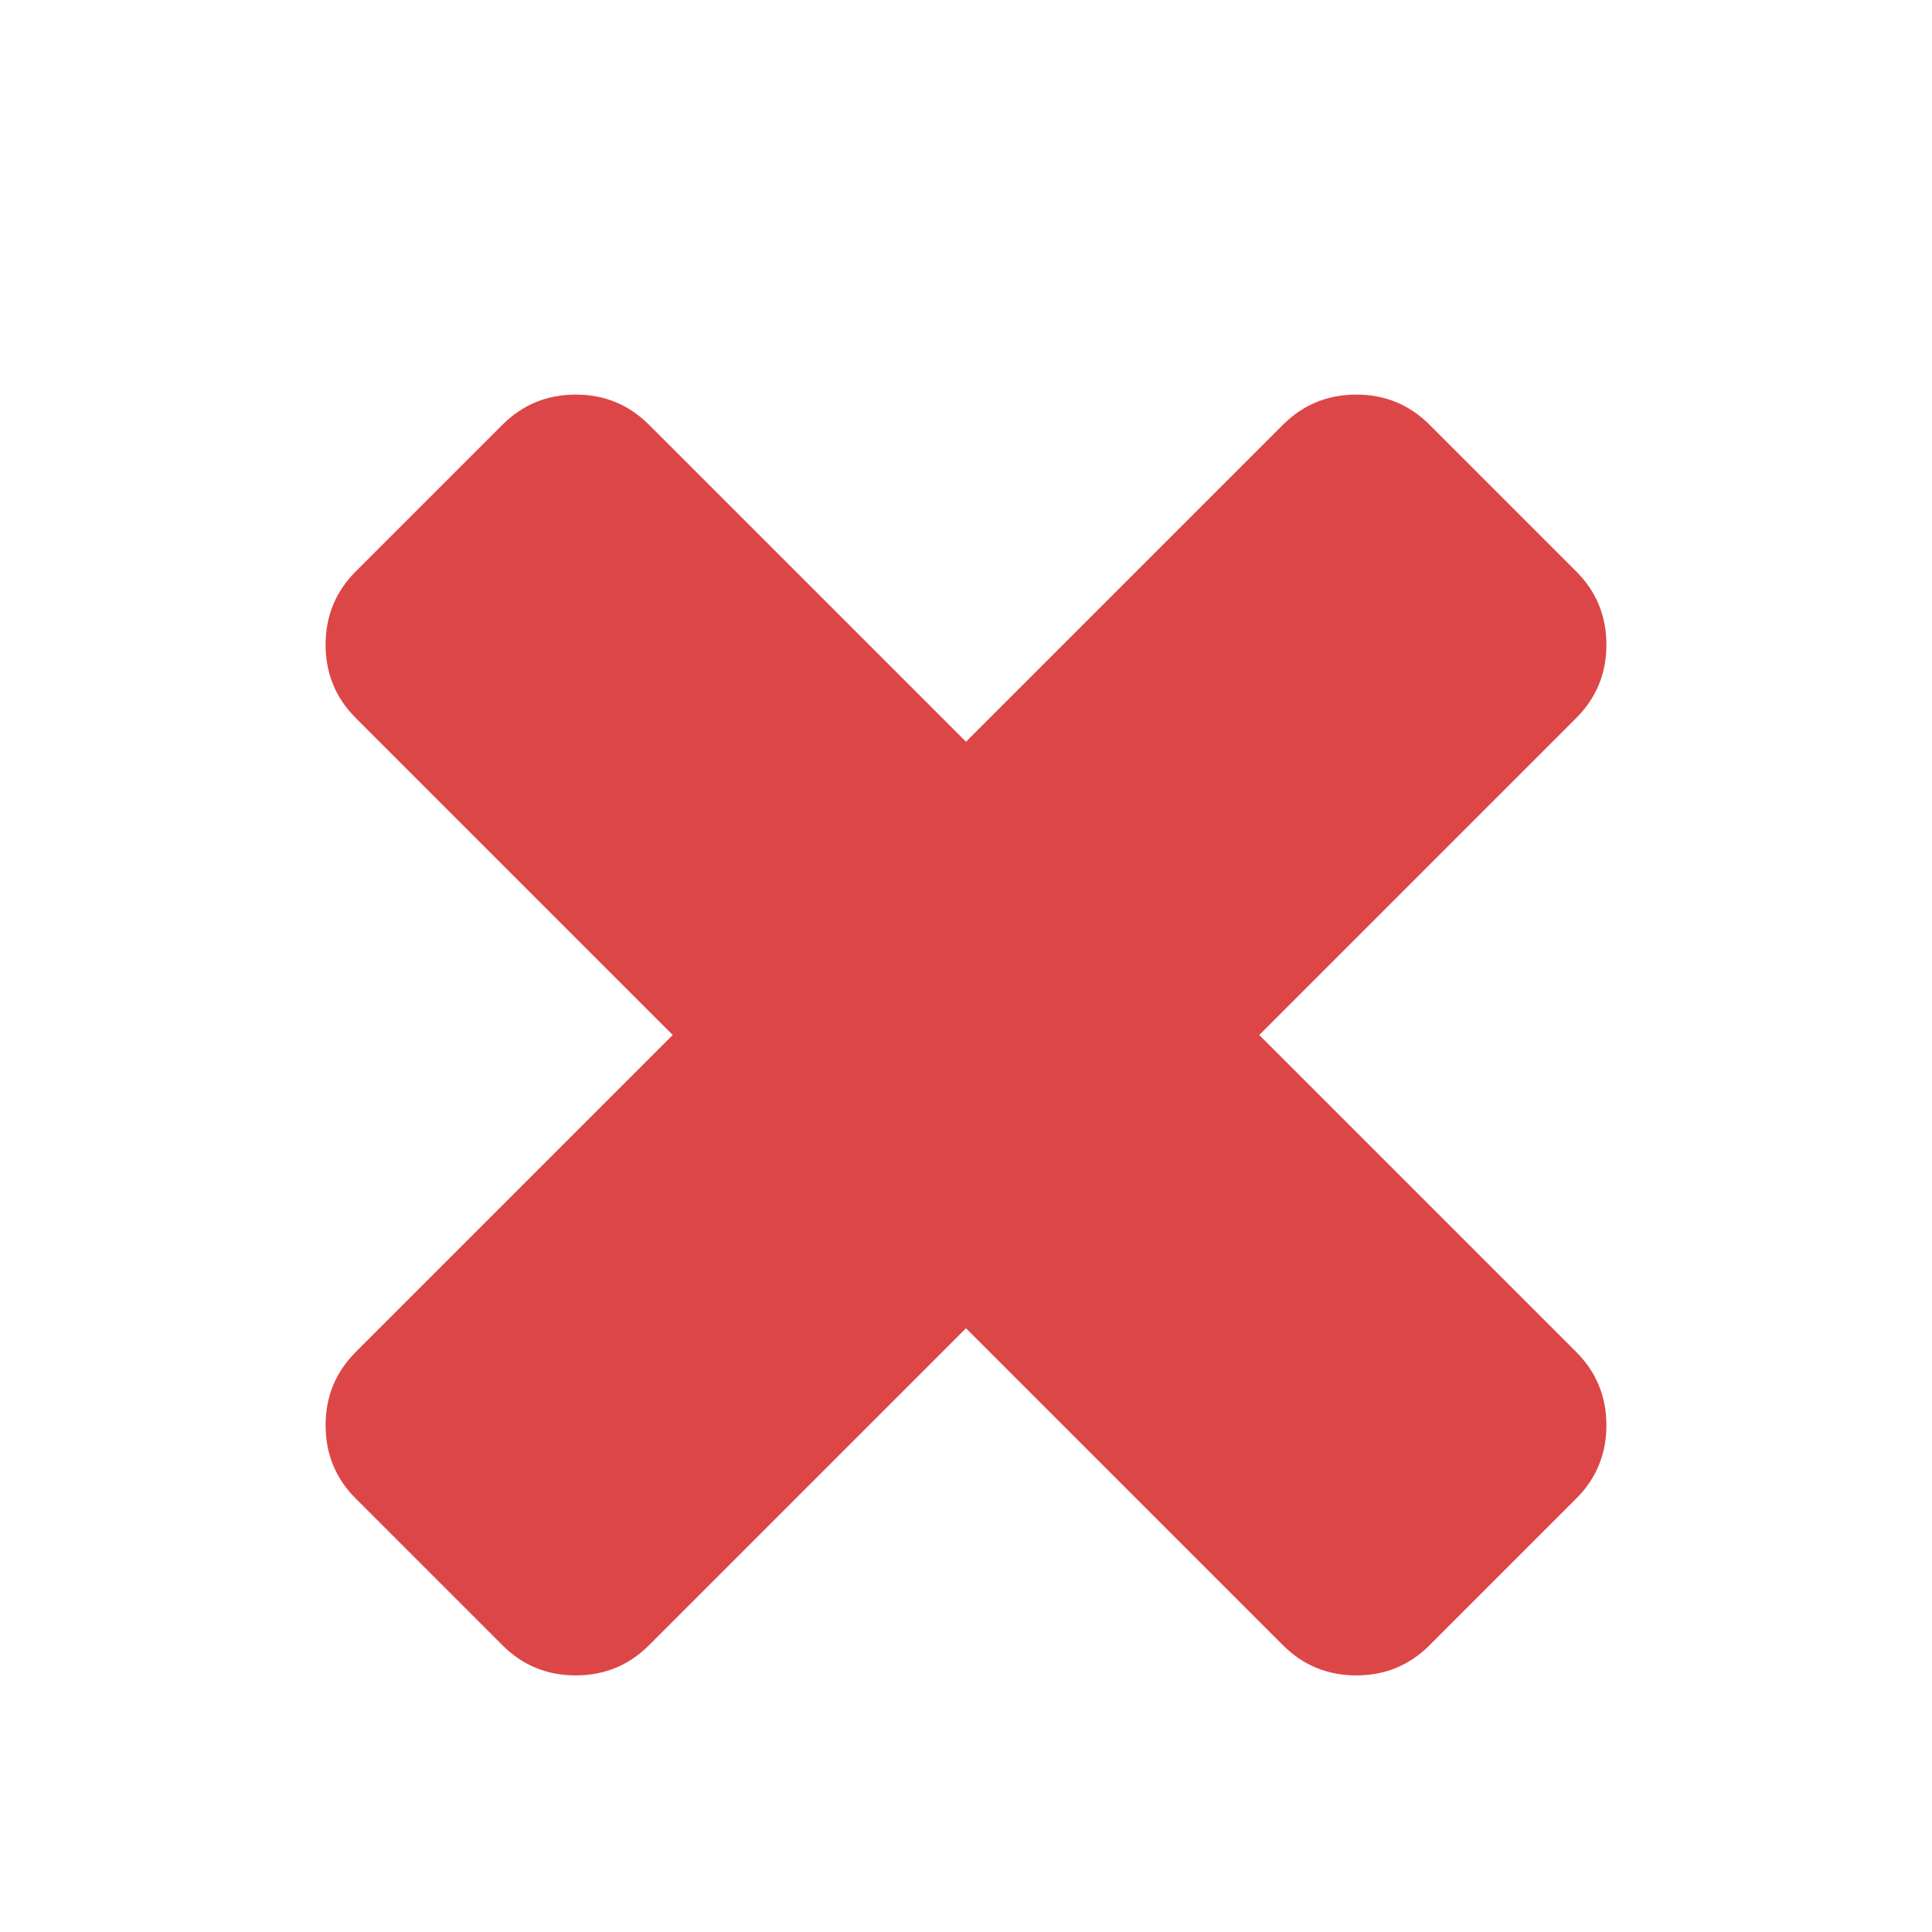
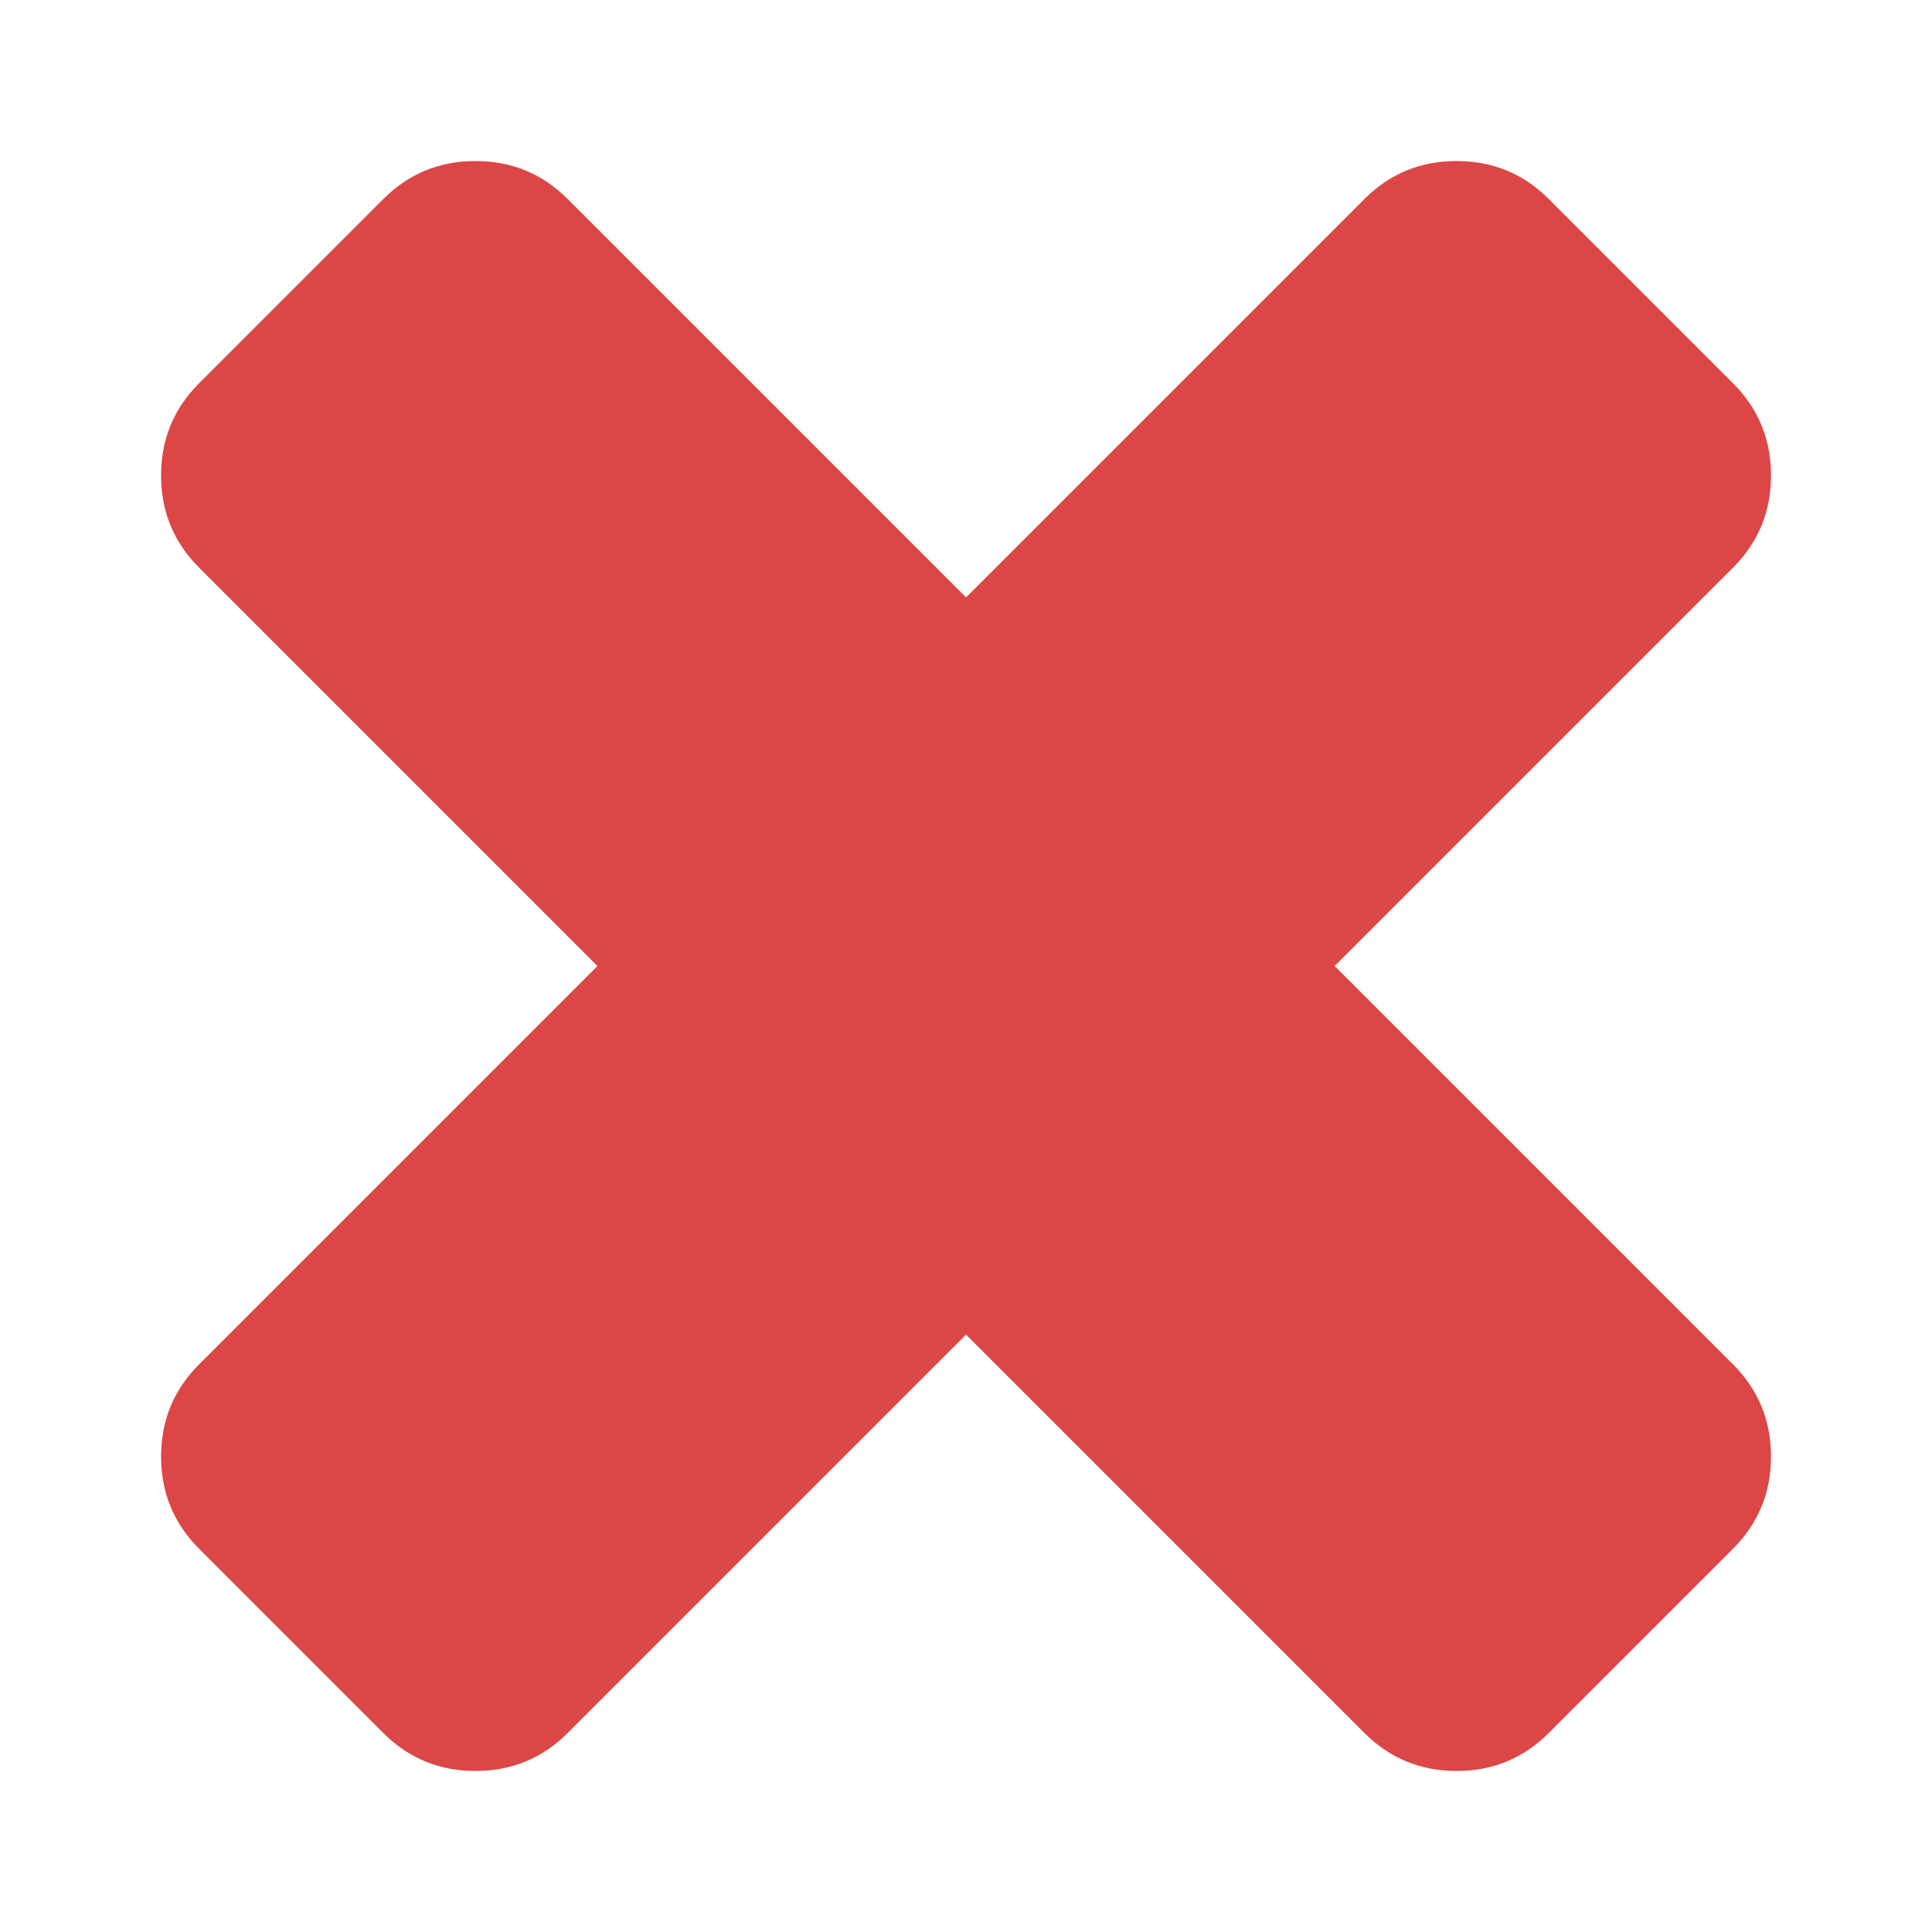
- <svg xmlns="http://www.w3.org/2000/svg" width="14" height="14" viewBox="0 0 1792 1792">
-   <path fill="#dd4646" d="M1490 1322q0 40-28 68l-136 136q-28 28-68 28t-68-28l-294-294-294 294q-28 28-68 28t-68-28l-136-136q-28-28-28-68t28-68l294-294-294-294q-28-28-28-68t28-68l136-136q28-28 68-28t68 28l294 294 294-294q28-28 68-28t68 28l136 136q28 28 28 68t-28 68l-294 294 294 294q28 28 28 68z" />
+ <svg xmlns="http://www.w3.org/2000/svg" width="24" height="24" version="1.1" viewBox="0 0 3072 3072">
+   <path d="m2816 2316q0 86.2-60.34 146.5l-293.1 293.1q-60.34 60.34-146.5 60.34t-146.5-60.34l-633.5-633.5-633.5 633.5q-60.34 60.34-146.5 60.34-86.2 0-146.5-60.34l-293.1-293.1q-60.34-60.34-60.34-146.5t60.34-146.5l633.5-633.5-633.5-633.5q-60.34-60.34-60.34-146.5 0-86.2 60.34-146.5l293.1-293.1q60.34-60.34 146.5-60.34 86.2 0 146.5 60.34l633.5 633.5 633.5-633.5q60.34-60.34 146.5-60.34t146.5 60.34l293.1 293.1q60.34 60.34 60.34 146.5 0 86.2-60.34 146.5l-633.5 633.5 633.5 633.5q60.34 60.34 60.34 146.5z" fill="#dd4646" />
</svg>
